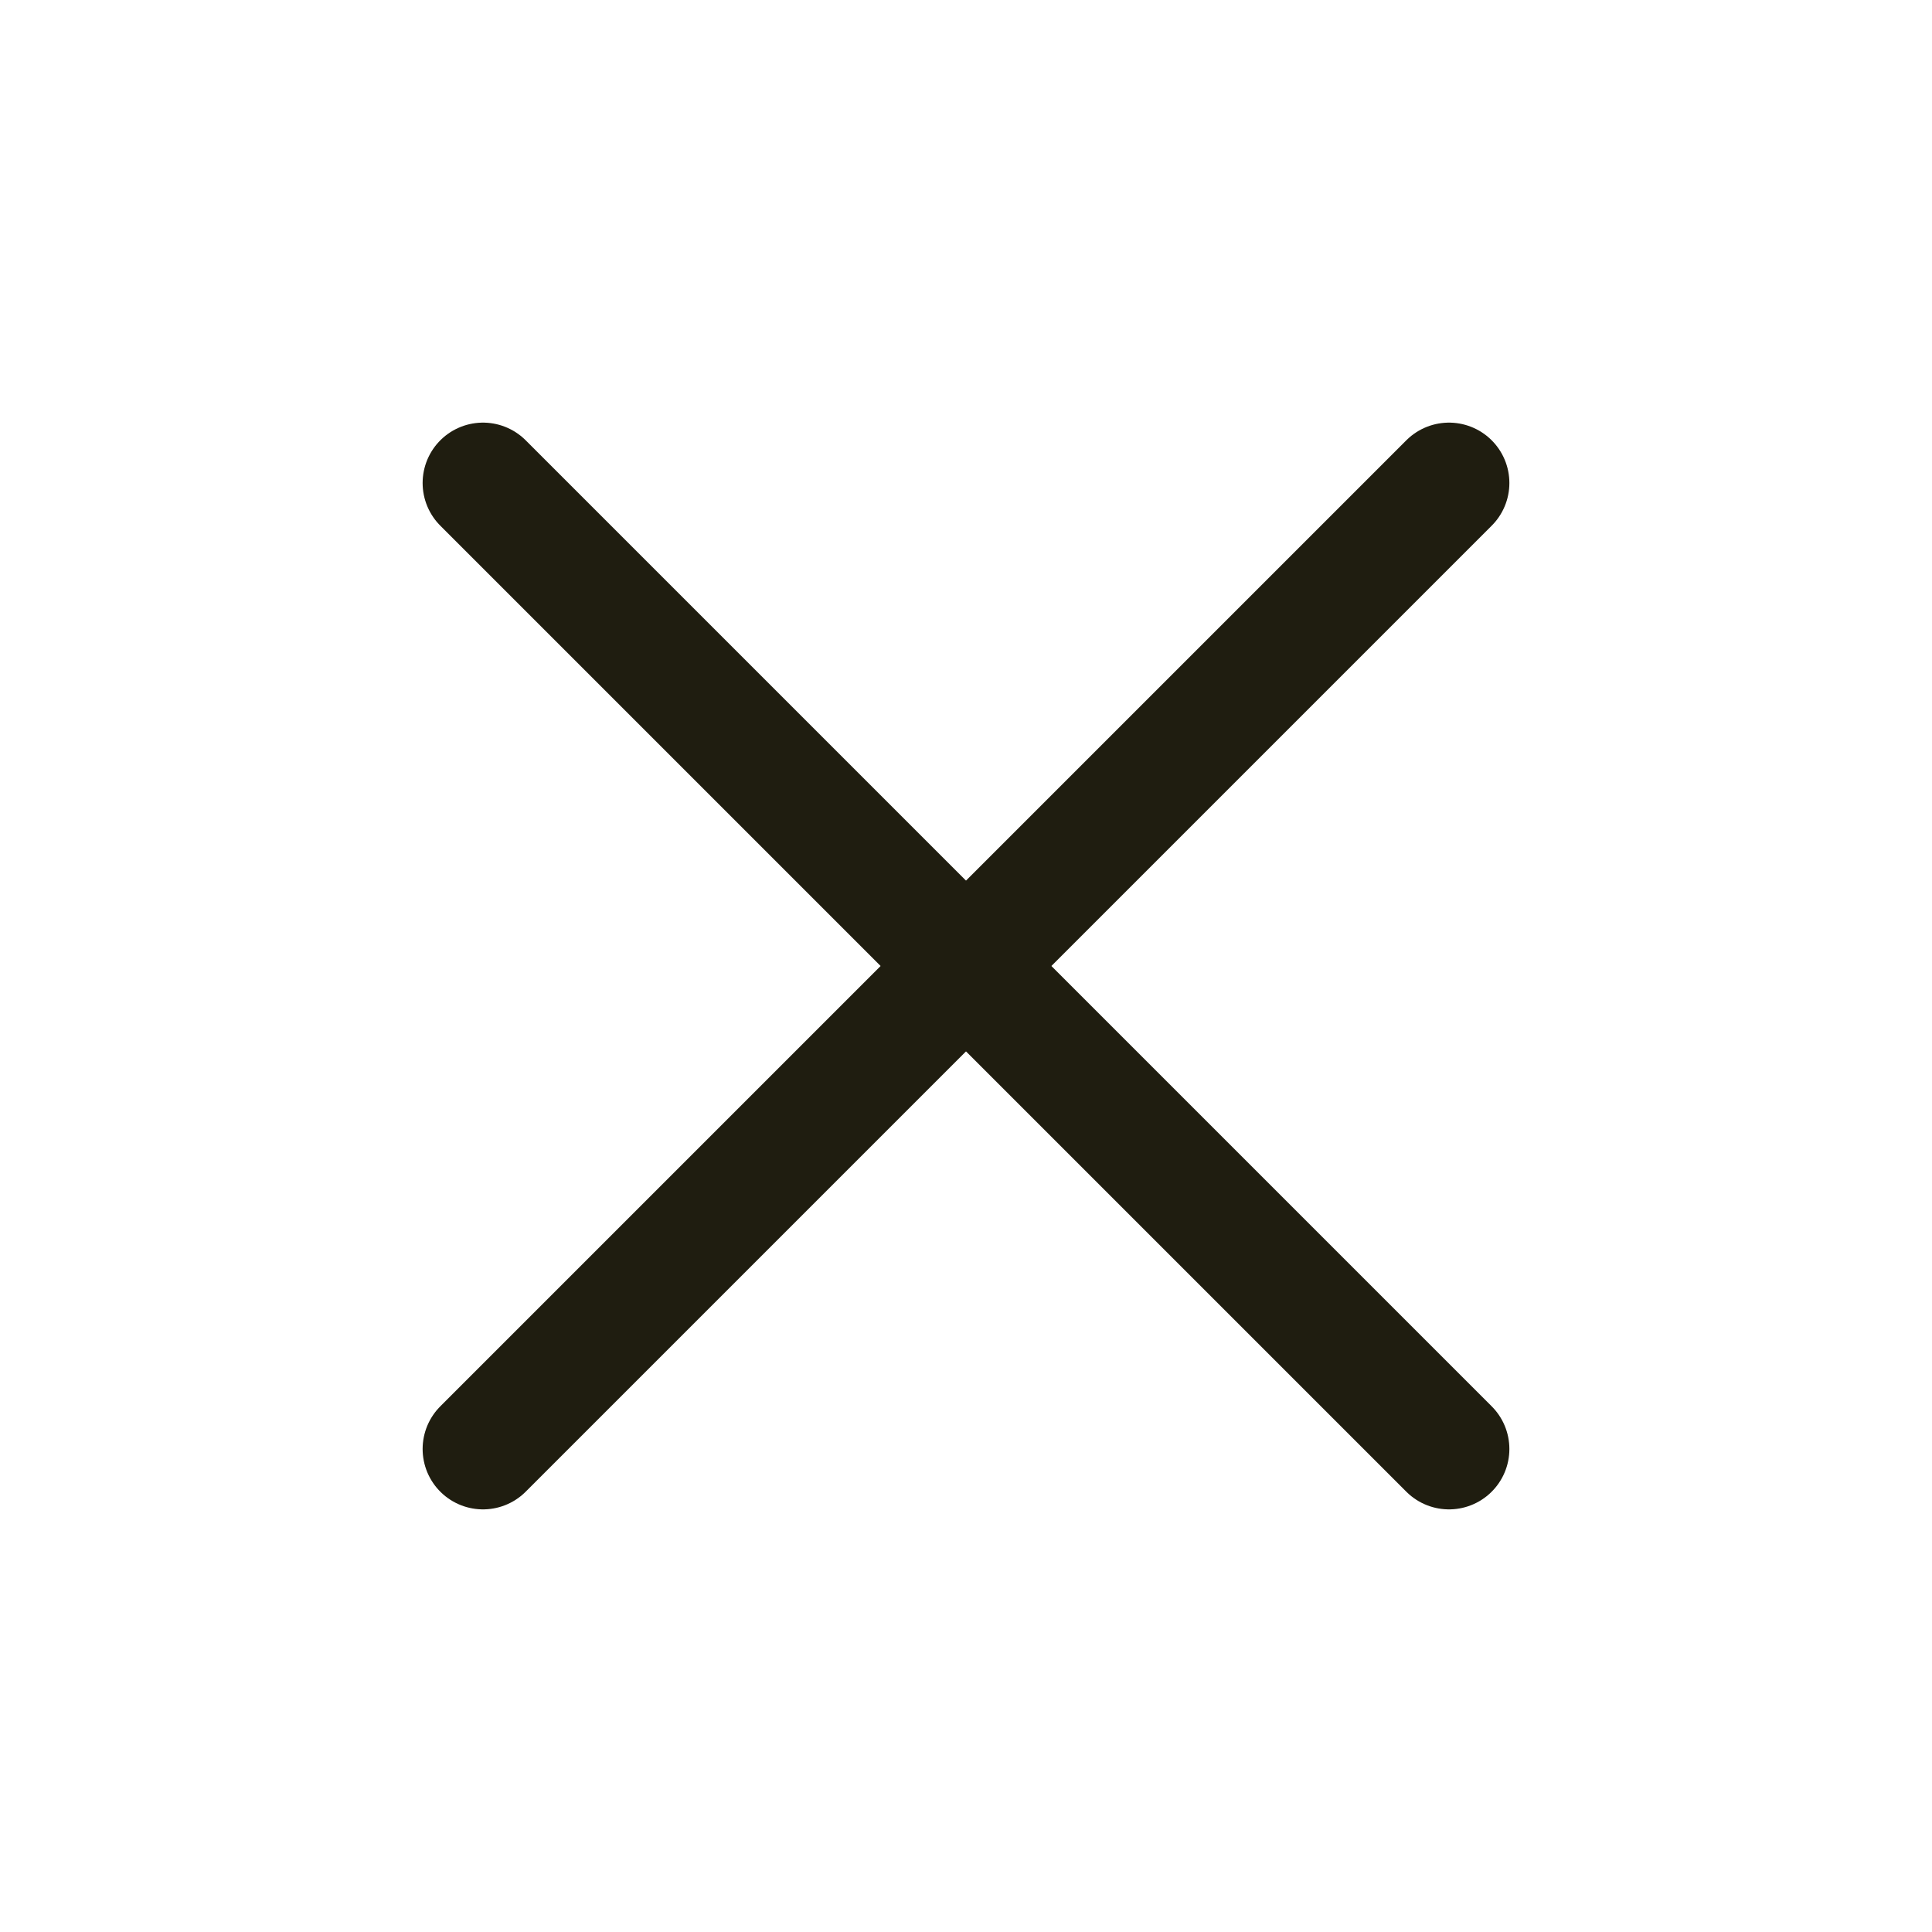
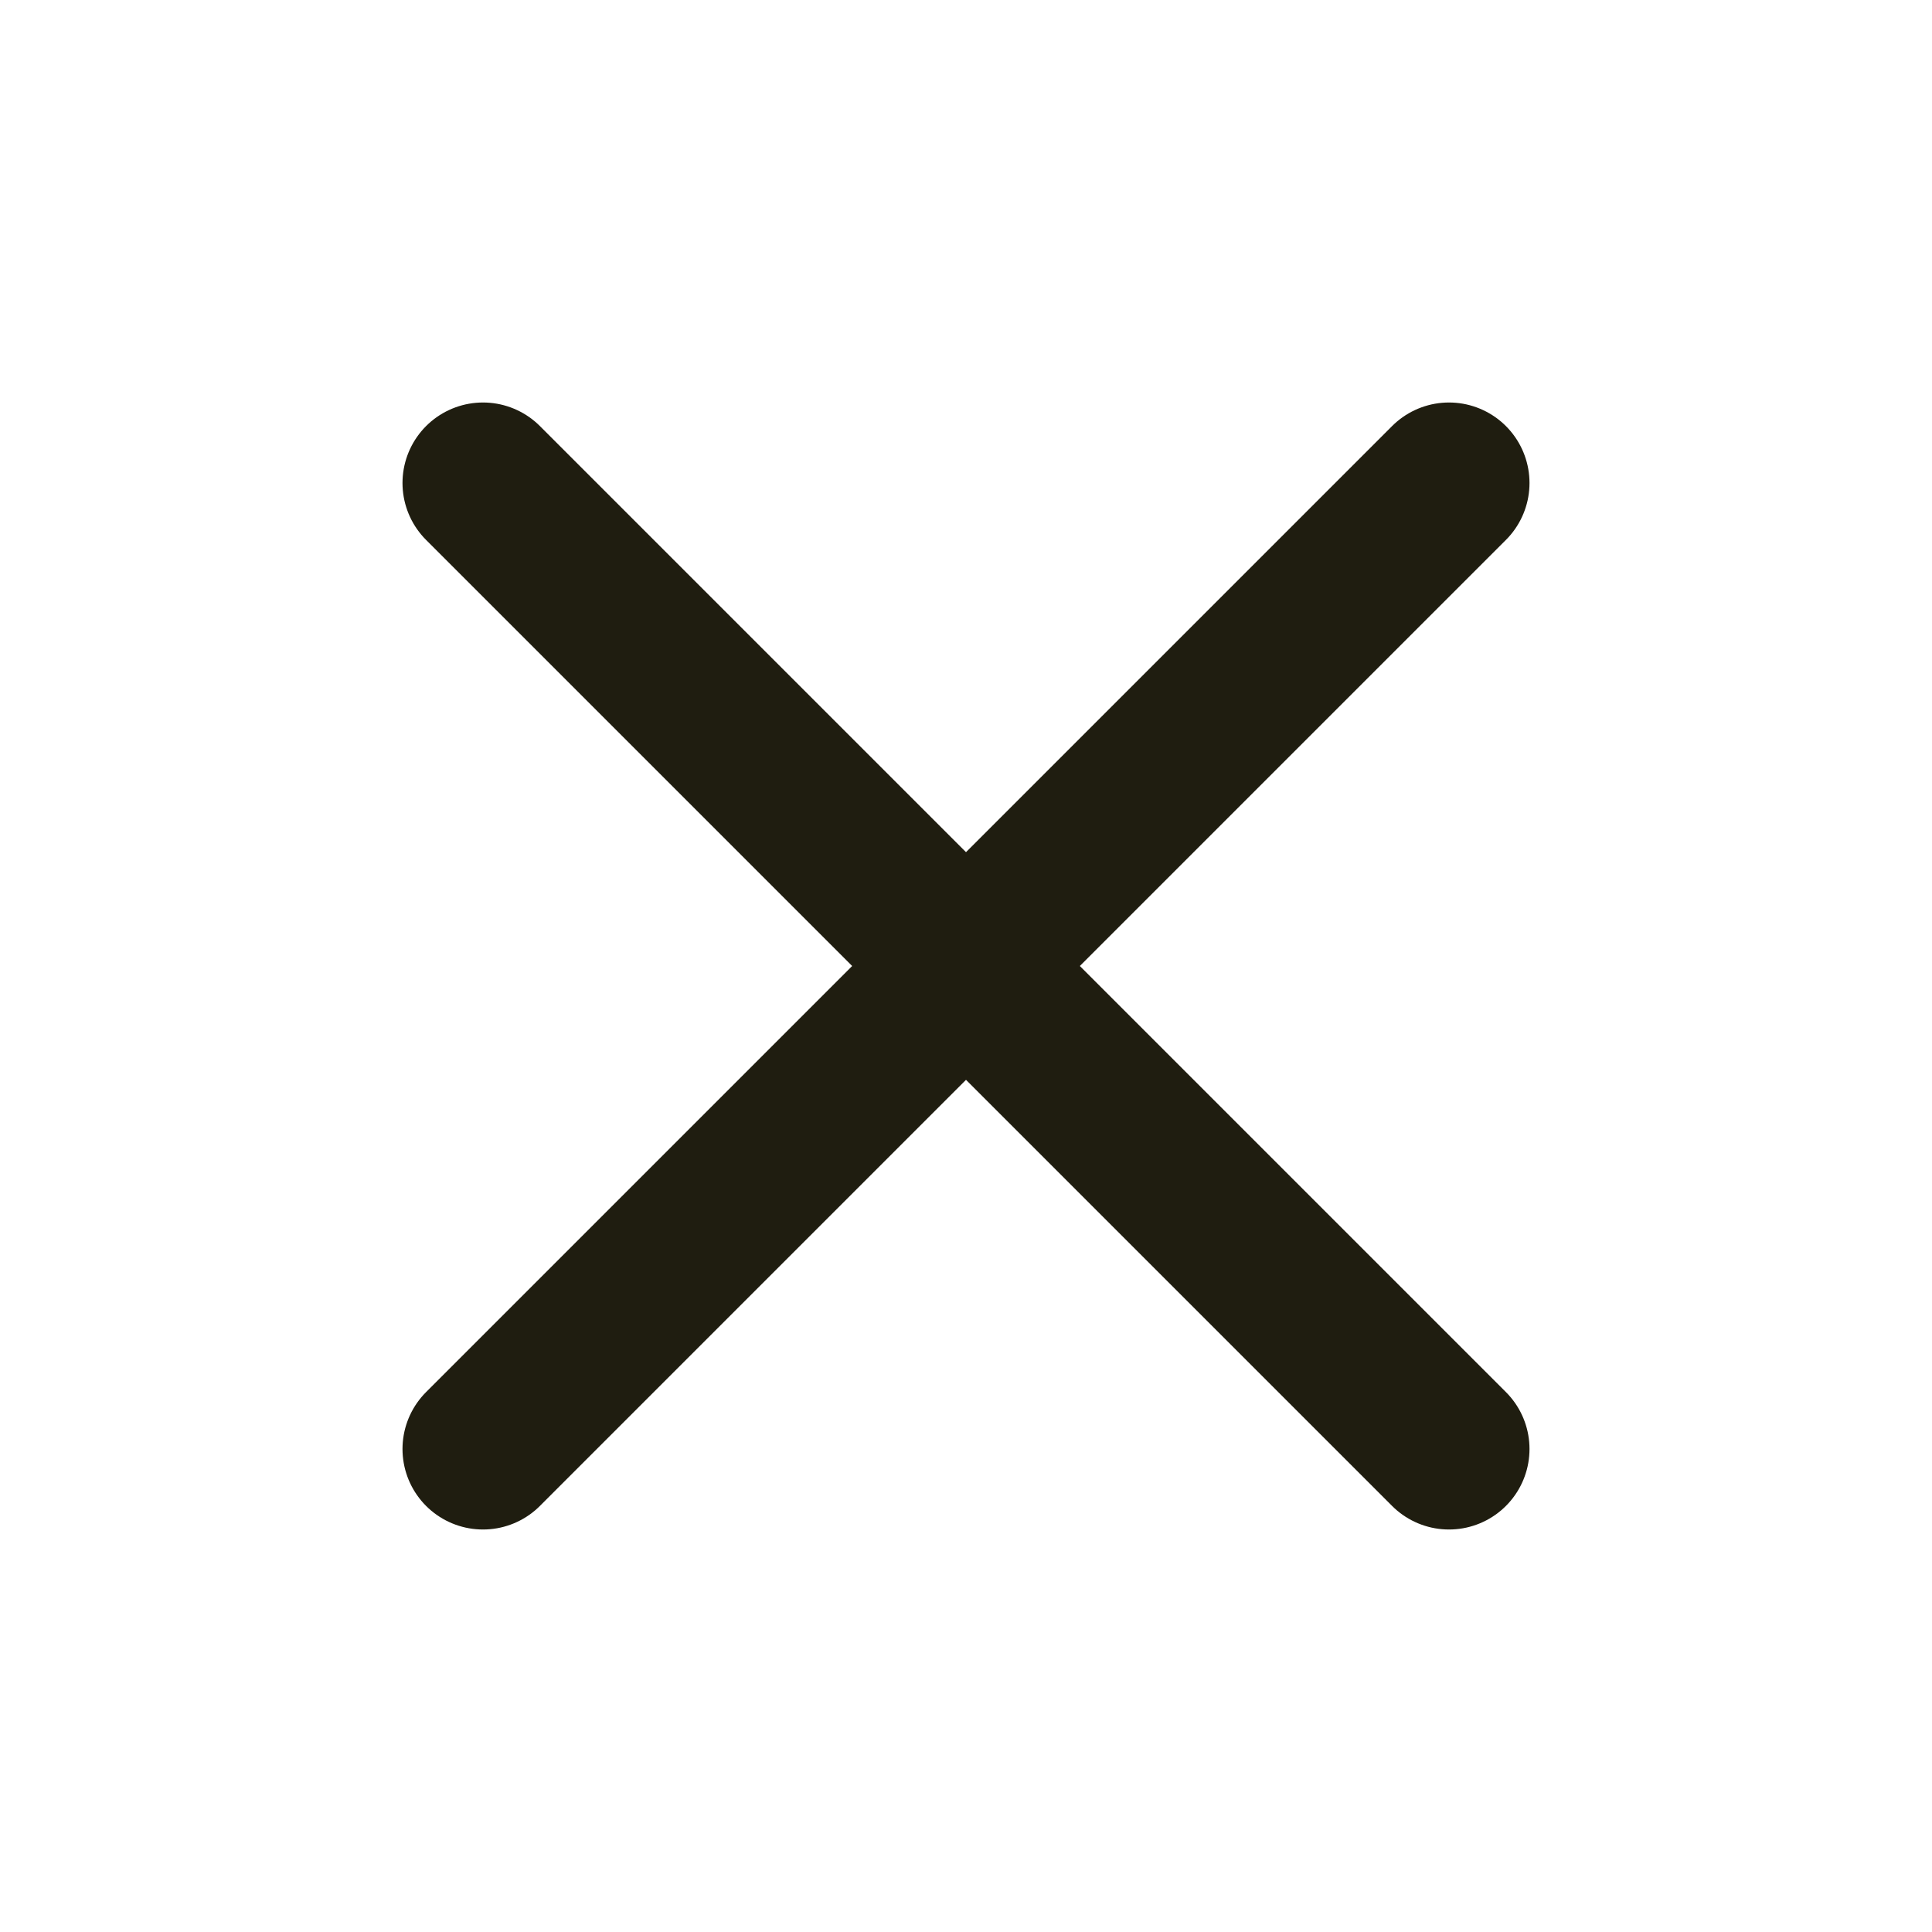
- <svg xmlns="http://www.w3.org/2000/svg" width="24" height="24" viewBox="0 0 24 24" fill="none" stroke="#1F1D10" stroke-width="1.5" stroke-linecap="round" stroke-linejoin="round" class="feather feather-x">
+ <svg xmlns="http://www.w3.org/2000/svg" width="24" height="24" viewBox="0 0 24 24" fill="none" stroke="#1F1D10" stroke-width="2" stroke-linecap="round" stroke-linejoin="round" class="feather feather-x">
  <line x1="18" y1="6" x2="6" y2="18" />
  <line x1="6" y1="6" x2="18" y2="18" />
</svg>
